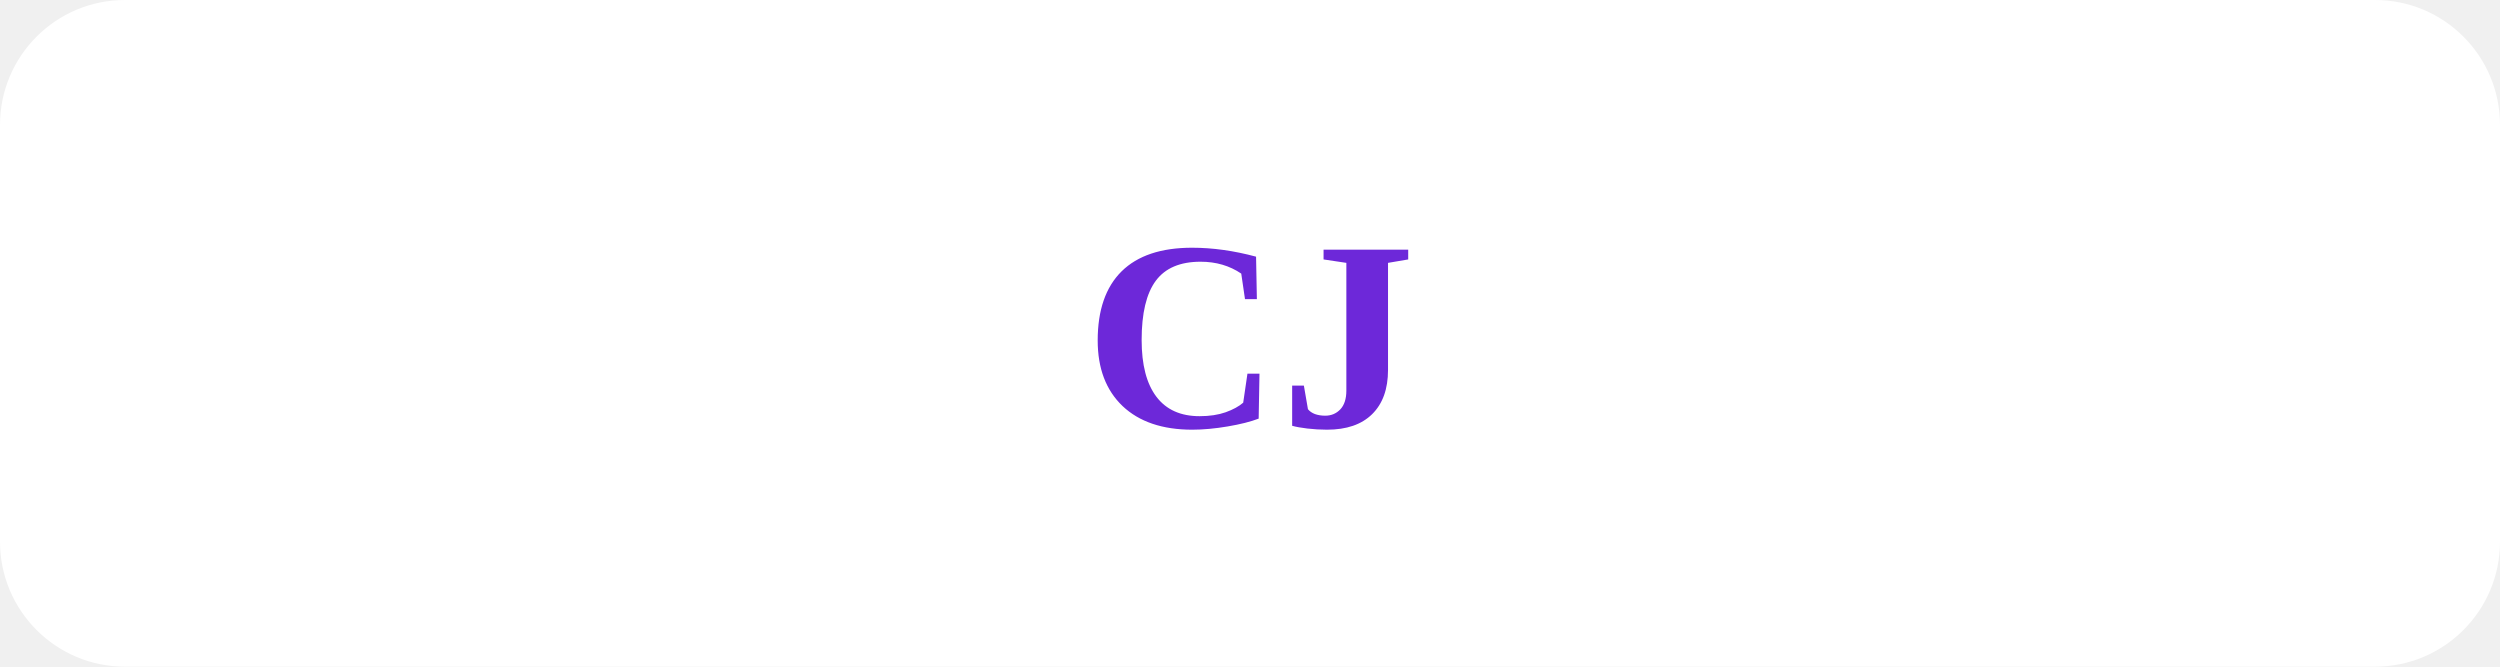
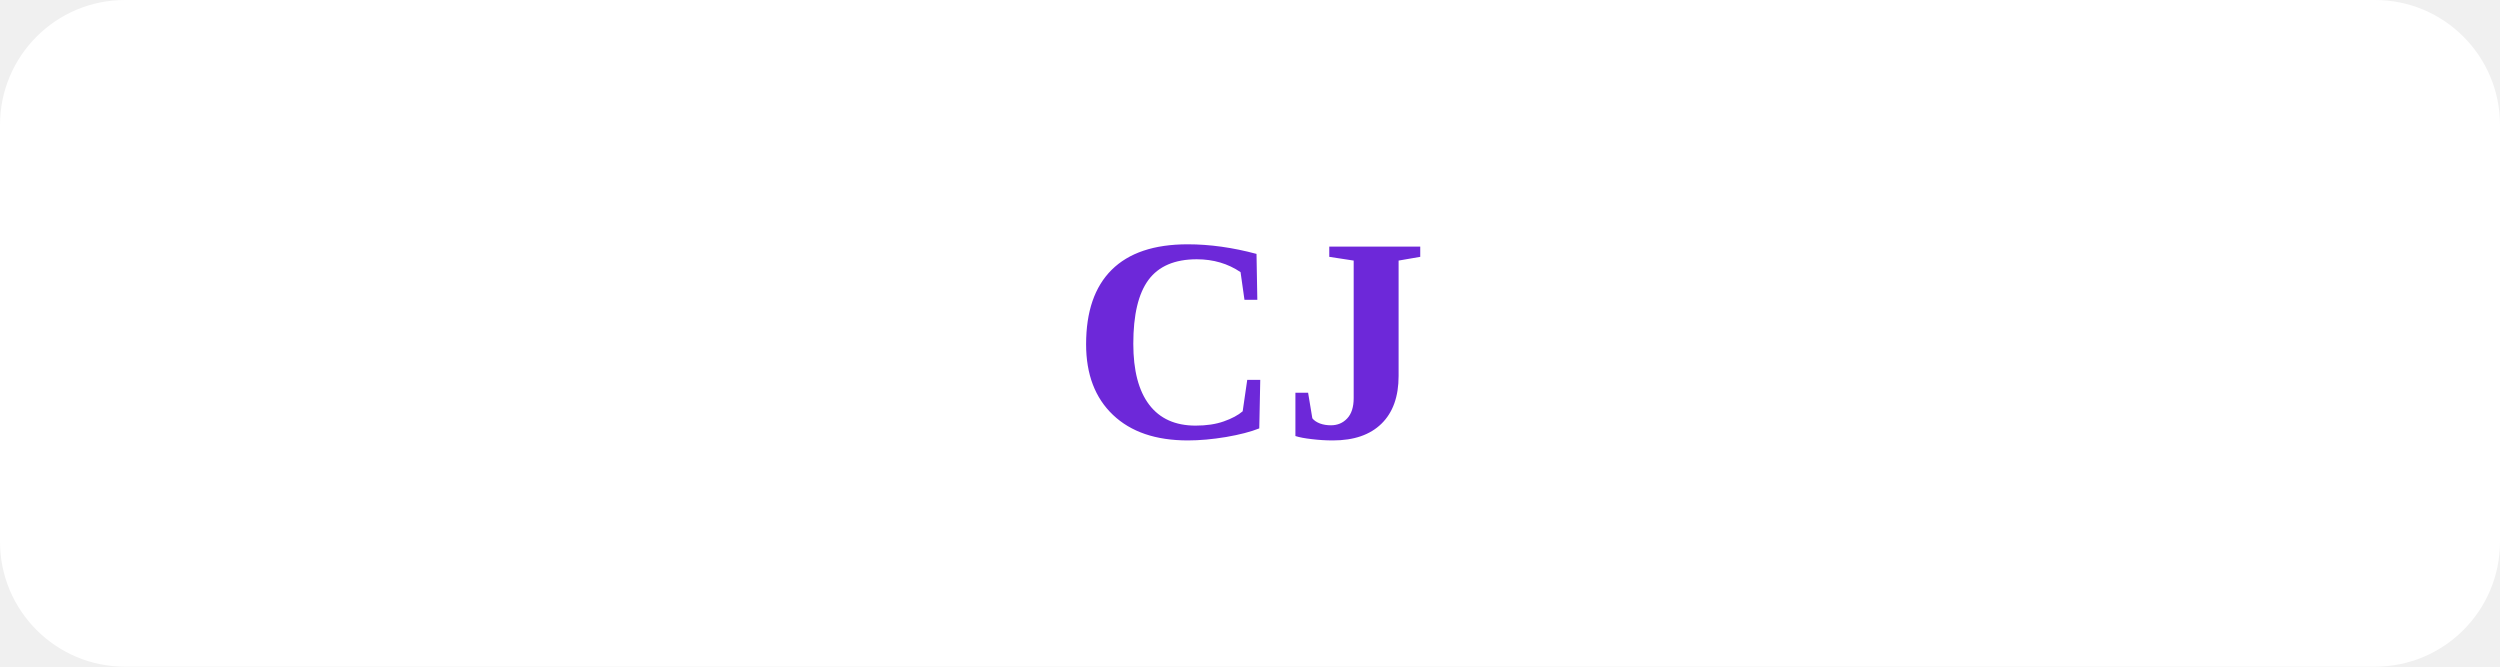
<svg xmlns="http://www.w3.org/2000/svg" width="240" height="64" viewBox="0 0 240 64">
  <rect width="240" height="64" rx="12" fill="#fff" />
-   <text x="120" y="41" text-anchor="middle" font-size="26" font-weight="800" fill="#6d28d9">CJ</text>
+   <text x="120" y="42" text-anchor="middle" font-size="28" font-weight="800" fill="#6d28d9">CJ</text>
</svg>
